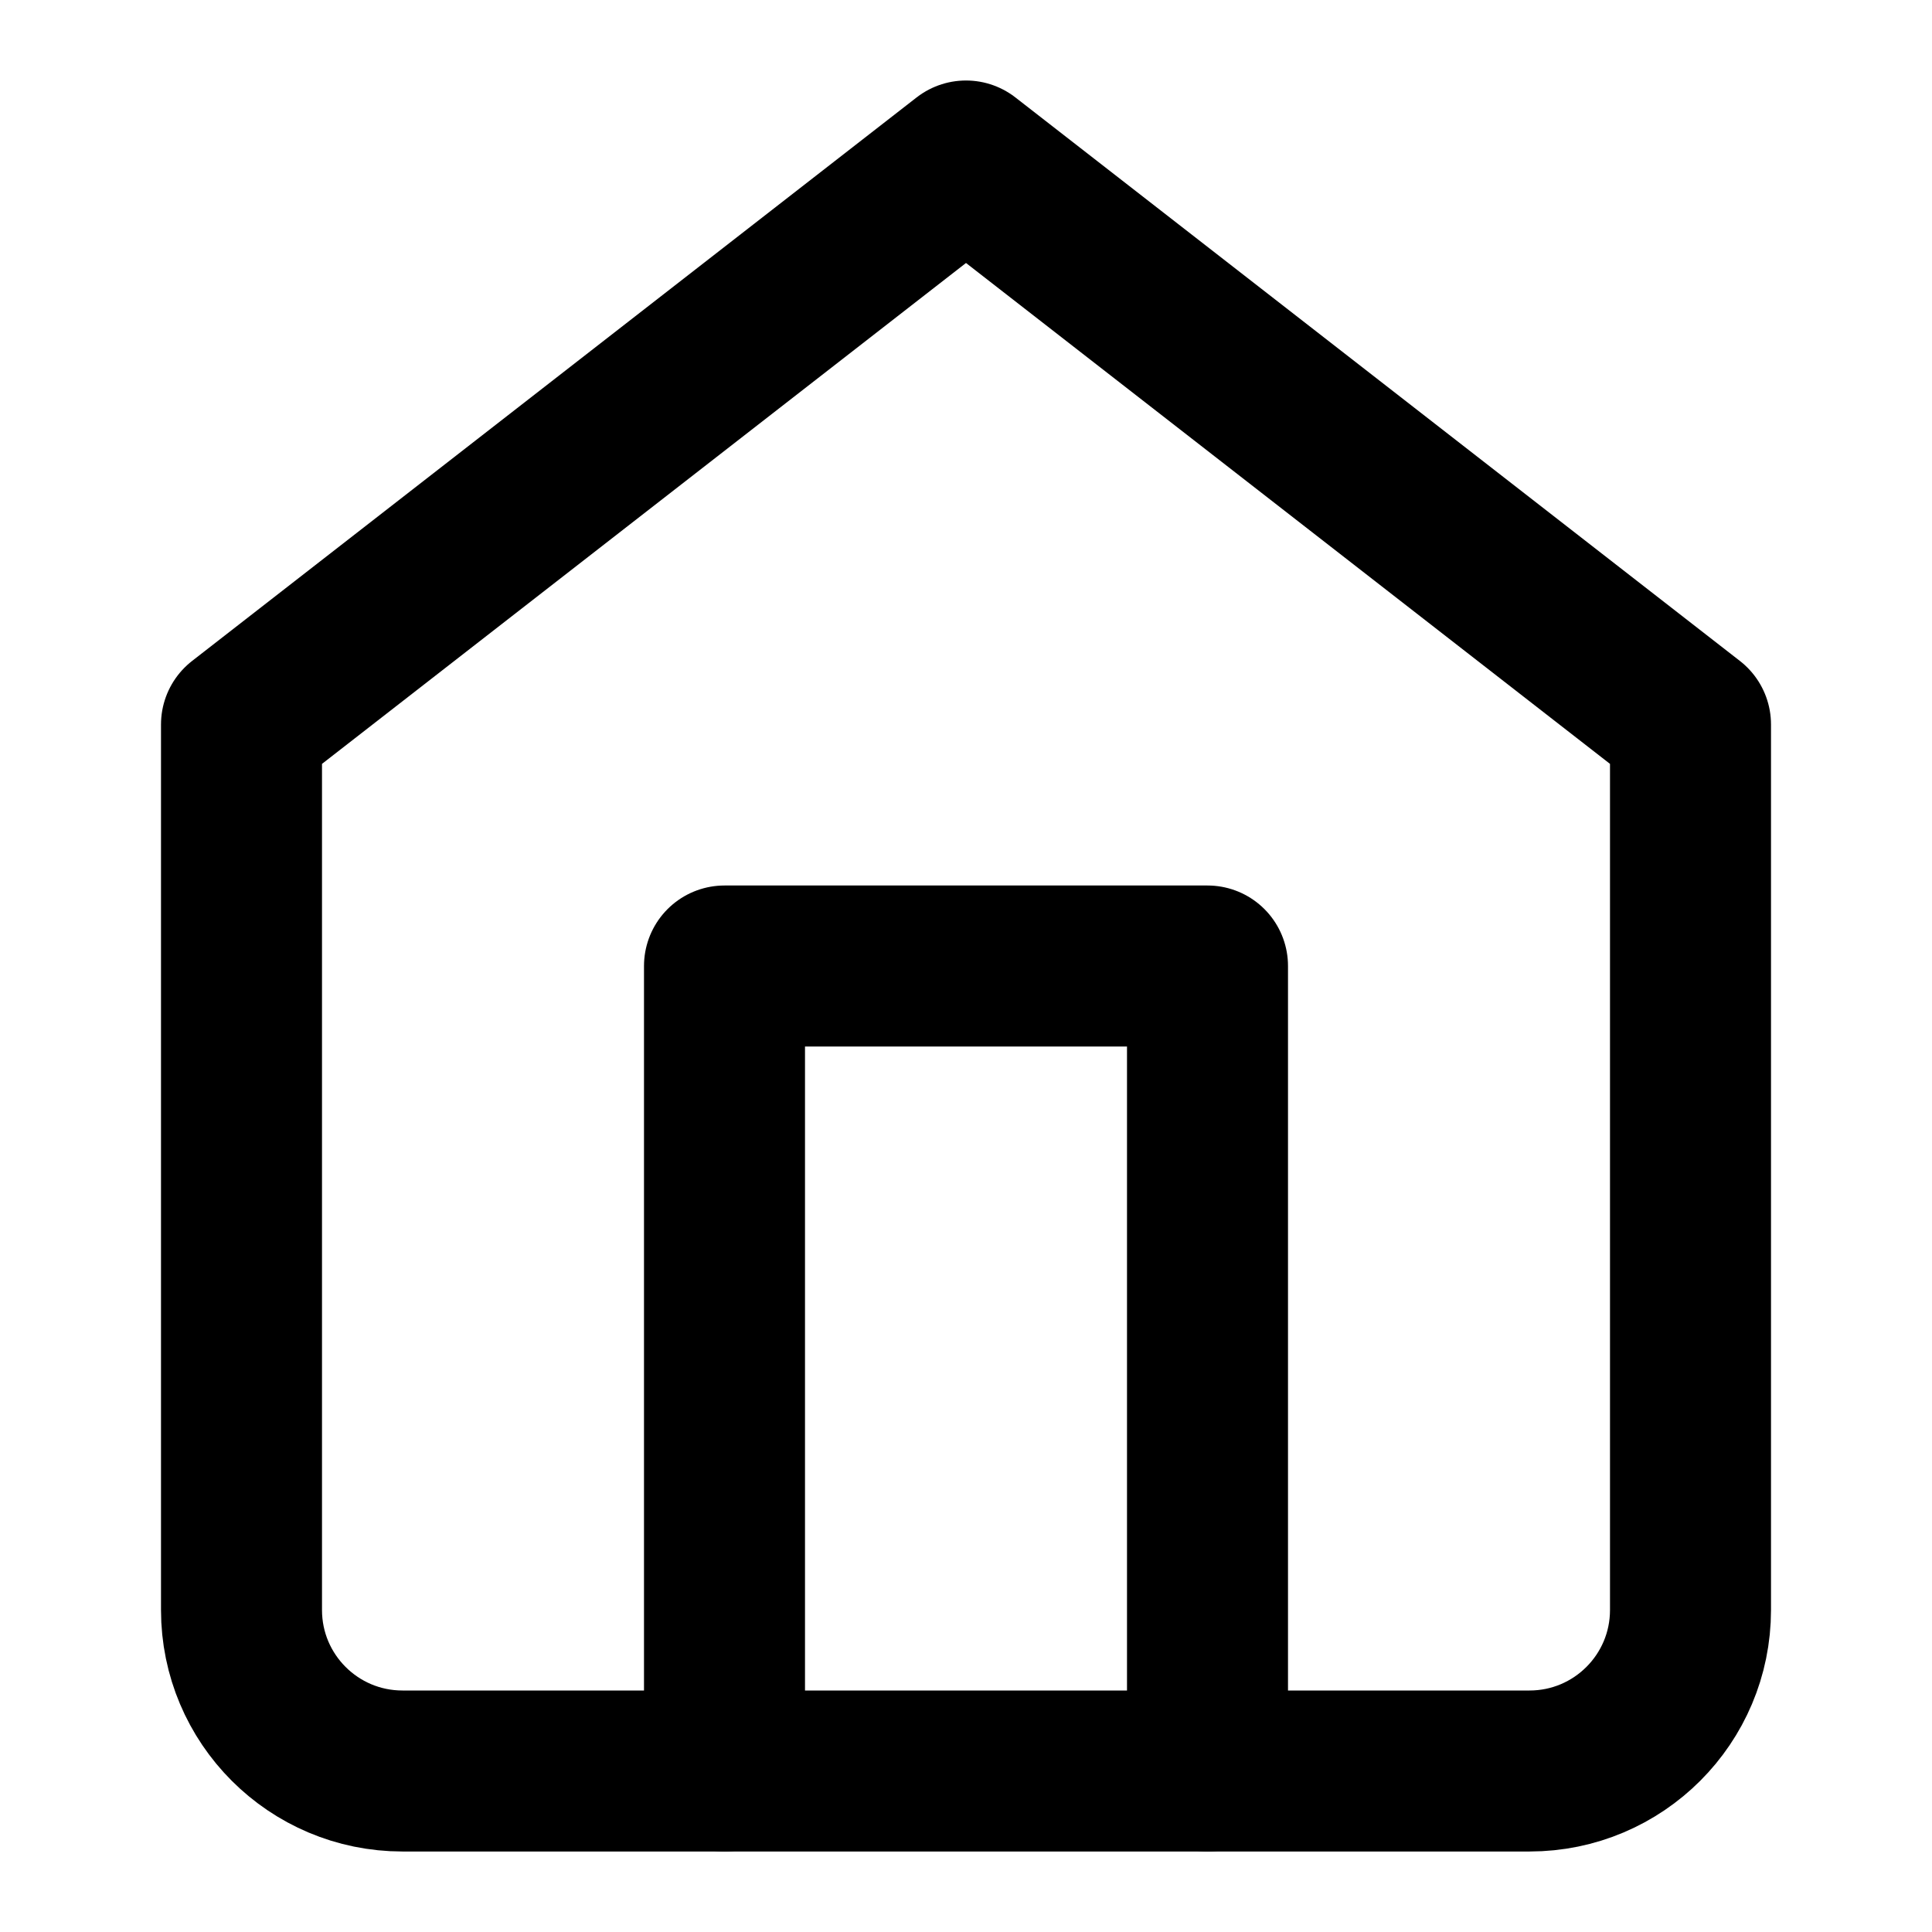
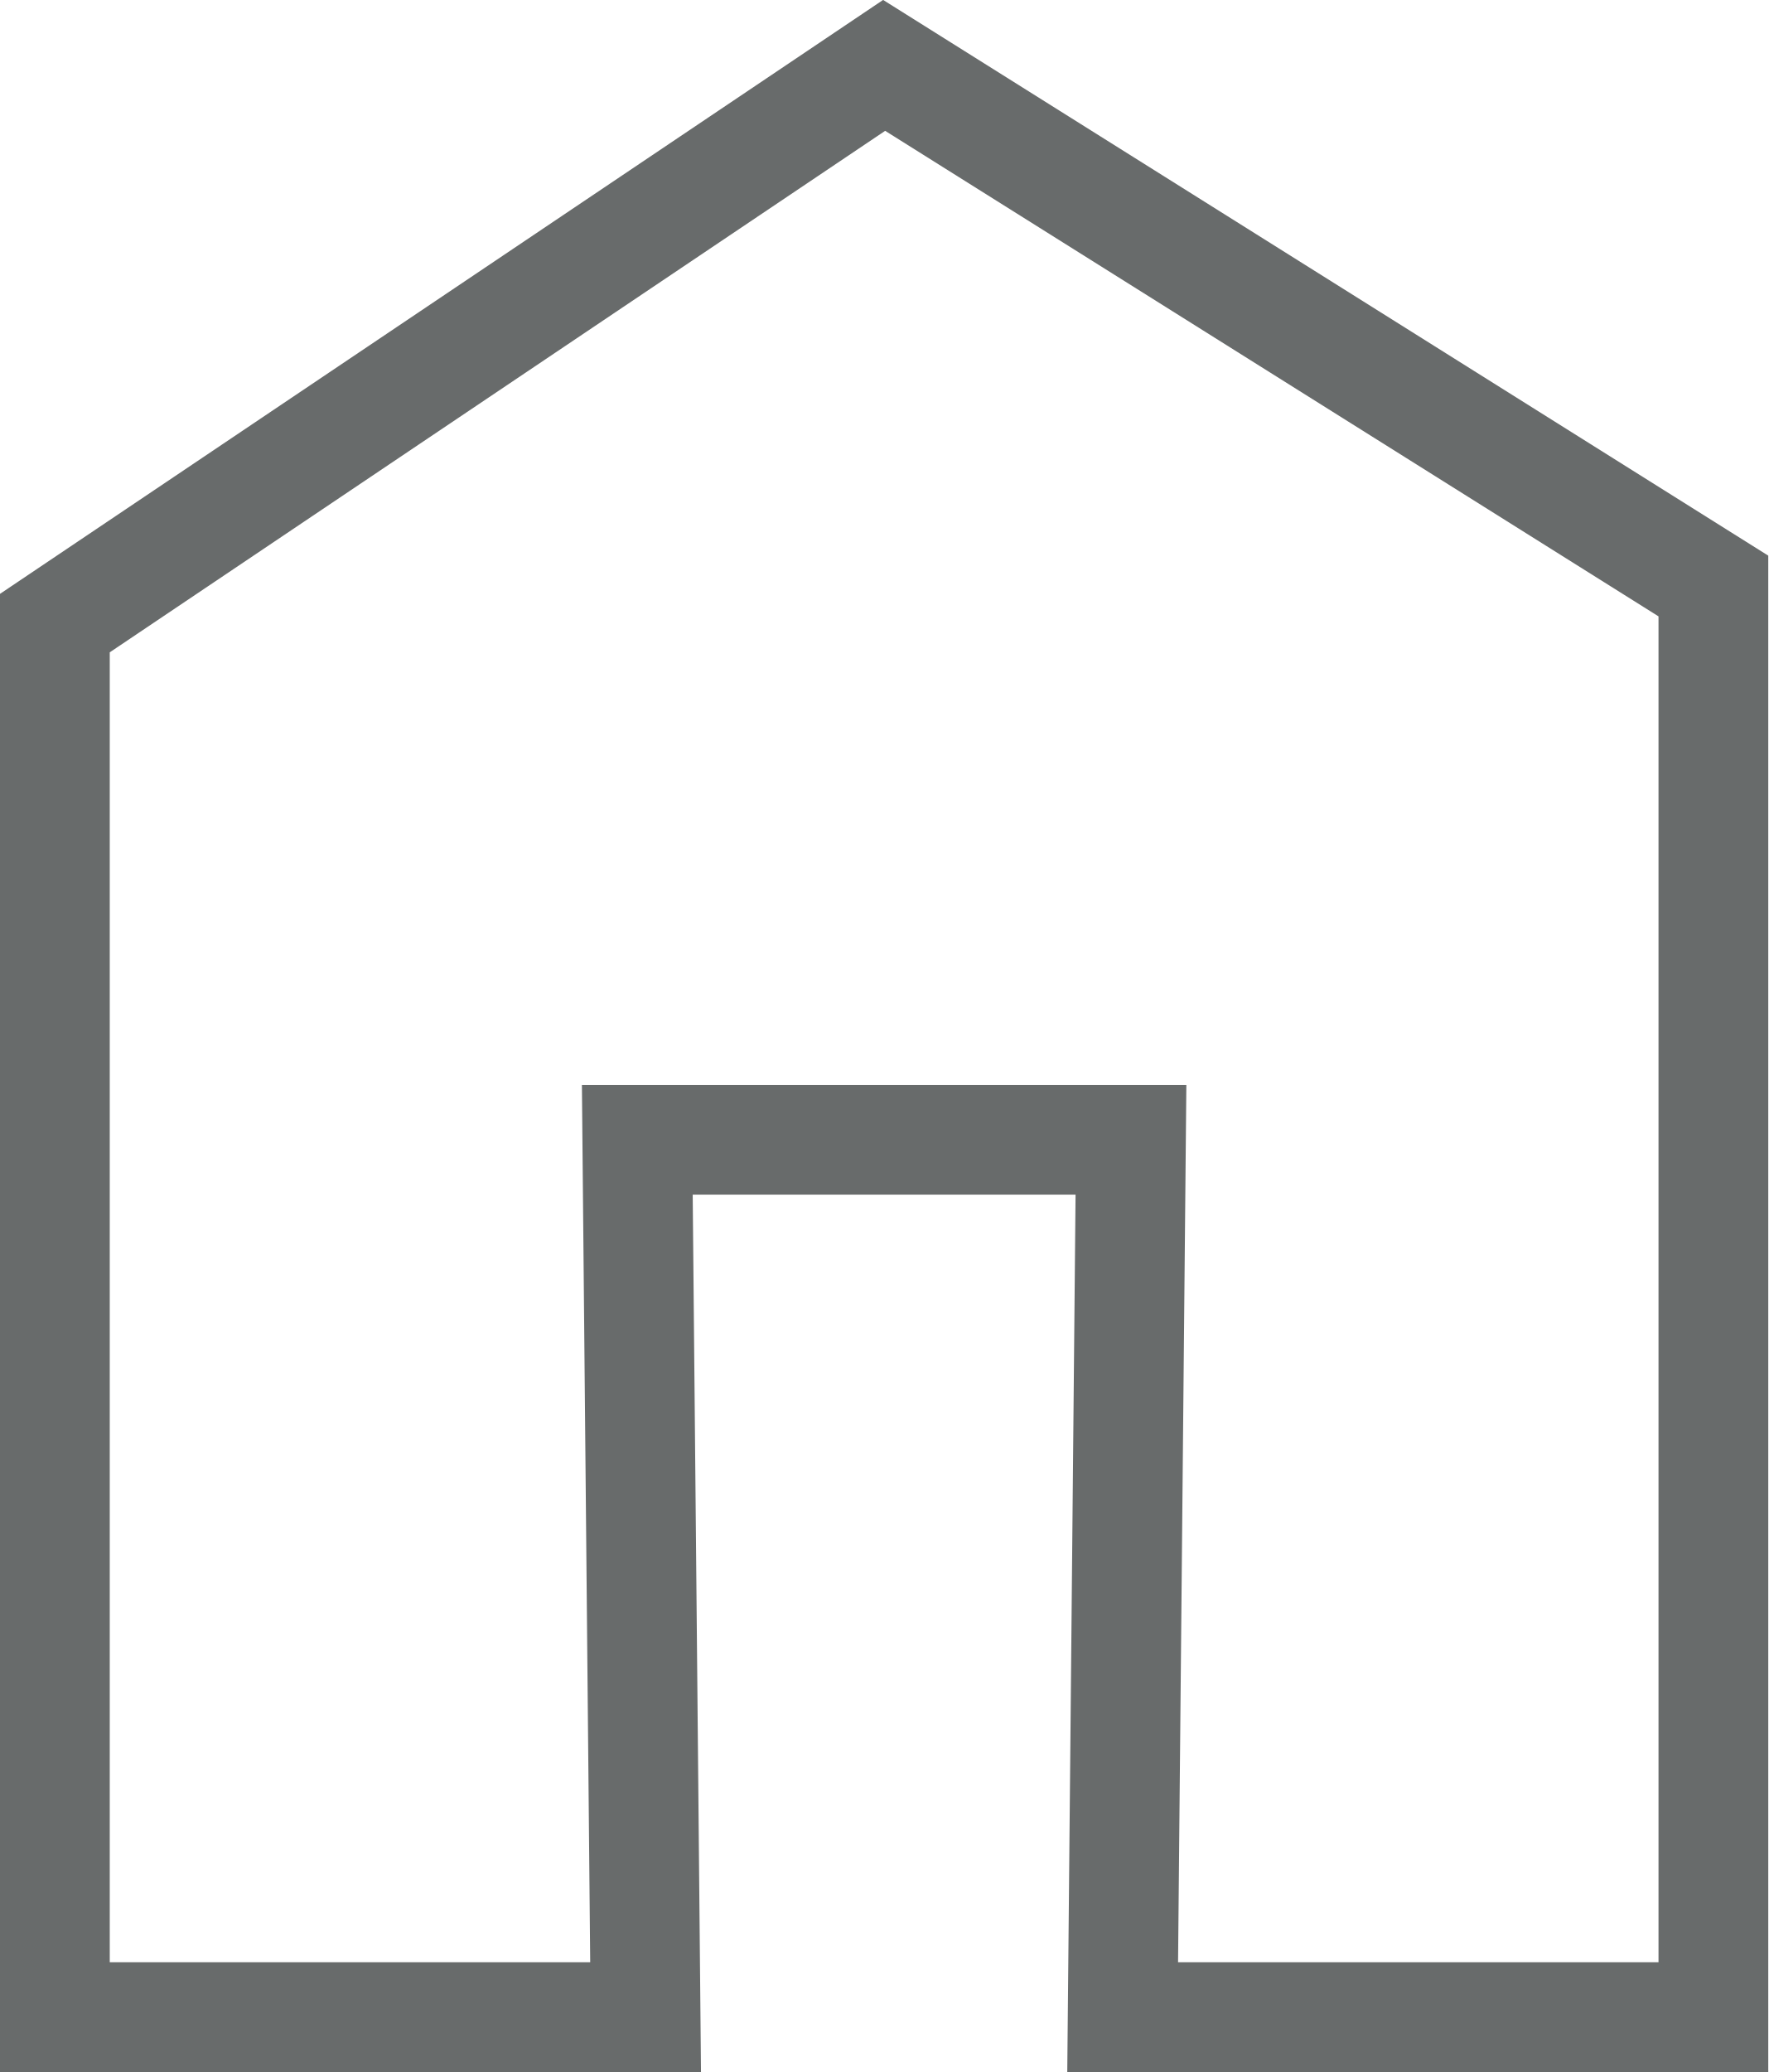
- <svg xmlns="http://www.w3.org/2000/svg" width="40" height="40" viewBox="0 0 24 24" fill="none" stroke="currentColor" stroke-width="2" stroke-linecap="round" stroke-linejoin="round" class="feather feather-home">
-   <path d="M3 9l9-7 9 7v11a2 2 0 0 1-2 2H5a2 2 0 0 1-2-2z" />
-   <polyline points="9 22 9 12 15 12 15 22" />
+ <svg xmlns="http://www.w3.org/2000/svg" data-name="Layer 1" viewBox="0 0 72.5 84.93">
+   <path fill="none" stroke="#686b6b" stroke-miterlimit="10" stroke-width="4.5" d="M46.03 82.68l.34-35.96H26.13l.34 35.96H2.25V25.54l34-22.86 34 21.34v58.66H46.03z" />
</svg>
